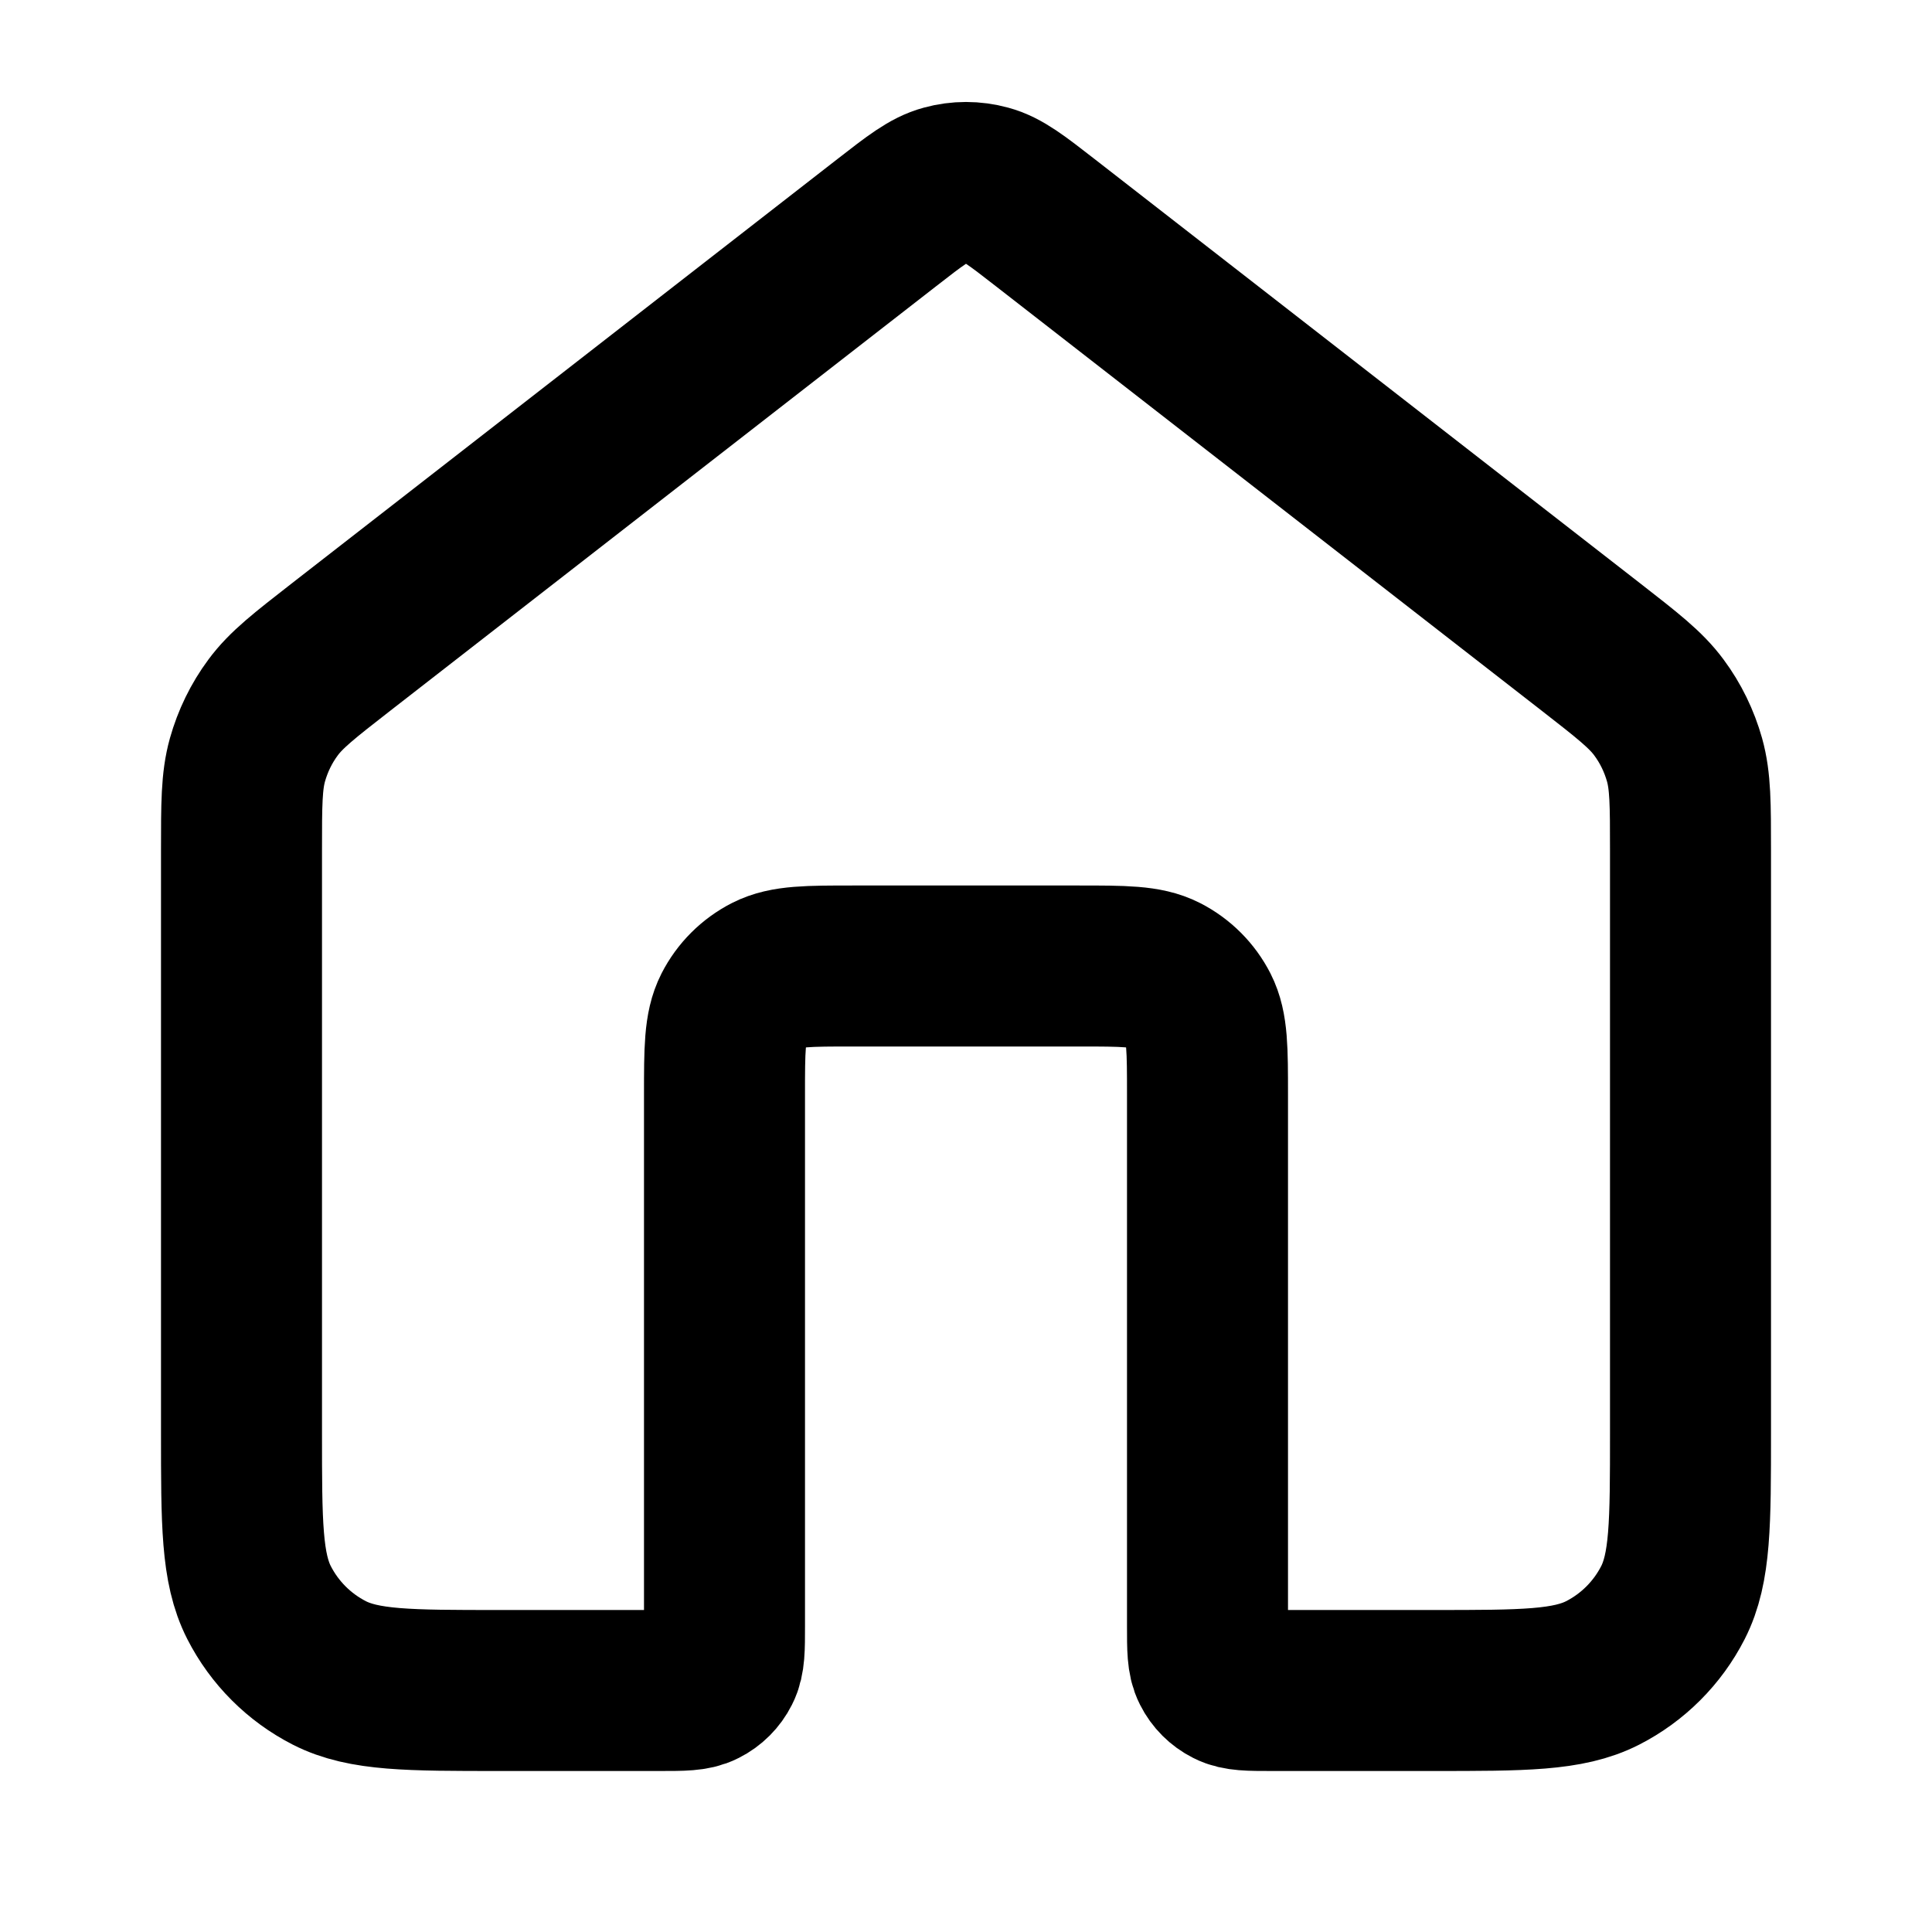
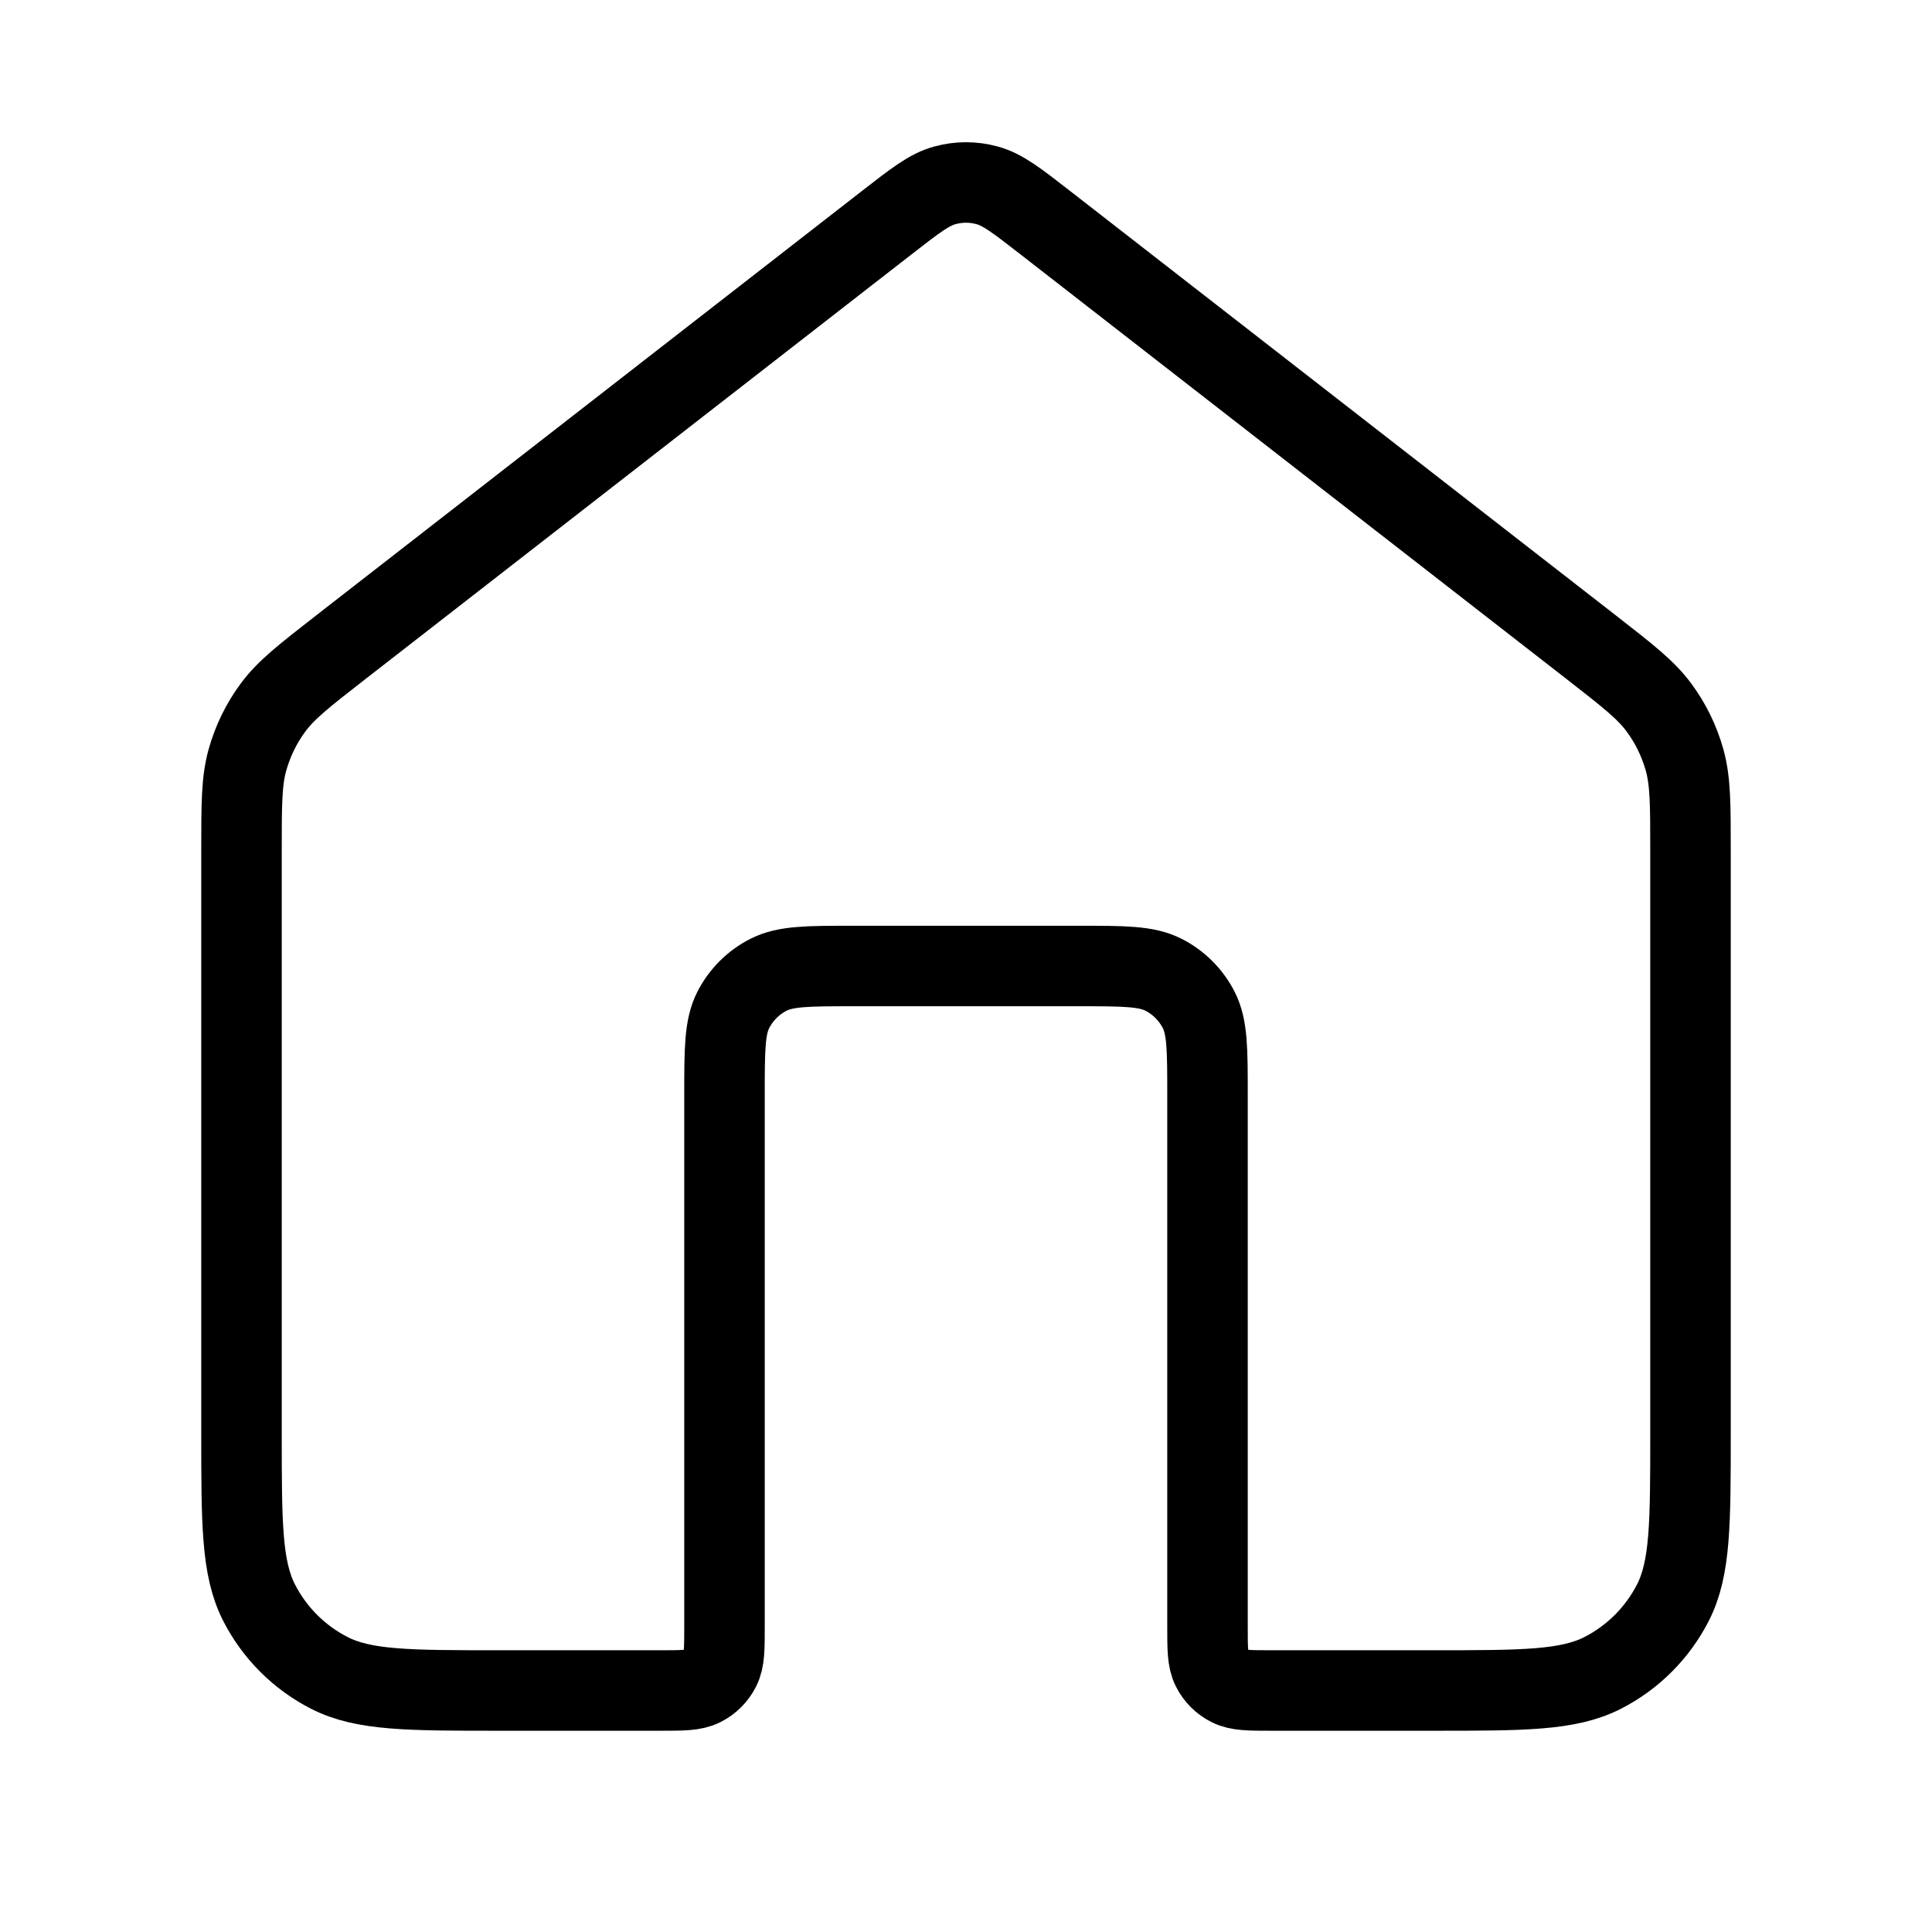
<svg xmlns="http://www.w3.org/2000/svg" width="100%" height="100%" viewBox="0 0 24 24" fill="none">
-   <path d="M12.982 2.764C12.631 2.491 12.455 2.354 12.261 2.302C12.09 2.255 11.91 2.255 11.739 2.302C11.545 2.354 11.369 2.491 11.018 2.764L4.235 8.039C3.782 8.392 3.555 8.568 3.392 8.789C3.247 8.984 3.14 9.205 3.074 9.439C3 9.704 3 9.991 3 10.565V17.8C3 18.92 3 19.48 3.218 19.908C3.41 20.284 3.716 20.59 4.092 20.782C4.52 21 5.08 21 6.2 21H8.2C8.48 21 8.62 21 8.727 20.945C8.821 20.898 8.898 20.821 8.945 20.727C9 20.62 9 20.48 9 20.2V13.6C9 13.04 9 12.76 9.109 12.546C9.205 12.358 9.358 12.205 9.546 12.109C9.76 12 10.04 12 10.6 12H13.4C13.96 12 14.24 12 14.454 12.109C14.642 12.205 14.795 12.358 14.891 12.546C15 12.76 15 13.04 15 13.6V20.2C15 20.48 15 20.62 15.055 20.727C15.102 20.821 15.179 20.898 15.273 20.945C15.38 21 15.52 21 15.8 21H17.8C18.92 21 19.48 21 19.908 20.782C20.284 20.59 20.59 20.284 20.782 19.908C21 19.48 21 18.92 21 17.8V10.565C21 9.991 21 9.704 20.926 9.439C20.86 9.205 20.753 8.984 20.608 8.789C20.445 8.568 20.218 8.392 19.765 8.039L12.982 2.764Z" stroke="currentColor" stroke-width="2" stroke-linecap="round" stroke-linejoin="round" />
+   <path d="M12.982 2.764C12.631 2.491 12.455 2.354 12.261 2.302C12.09 2.255 11.91 2.255 11.739 2.302C11.545 2.354 11.369 2.491 11.018 2.764L4.235 8.039C3.782 8.392 3.555 8.568 3.392 8.789C3.247 8.984 3.14 9.205 3.074 9.439C3 9.704 3 9.991 3 10.565V17.8C3 18.92 3 19.48 3.218 19.908C3.41 20.284 3.716 20.59 4.092 20.782C4.52 21 5.08 21 6.2 21H8.2C8.48 21 8.62 21 8.727 20.945C8.821 20.898 8.898 20.821 8.945 20.727C9 20.62 9 20.48 9 20.2V13.6C9 13.04 9 12.76 9.109 12.546C9.205 12.358 9.358 12.205 9.546 12.109C9.76 12 10.04 12 10.6 12H13.4C13.96 12 14.24 12 14.454 12.109C14.642 12.205 14.795 12.358 14.891 12.546C15 12.76 15 13.04 15 13.6V20.2C15 20.48 15 20.62 15.055 20.727C15.102 20.821 15.179 20.898 15.273 20.945C15.38 21 15.52 21 15.8 21H17.8C18.92 21 19.48 21 19.908 20.782C20.284 20.59 20.59 20.284 20.782 19.908C21 19.48 21 18.92 21 17.8V10.565C21 9.991 21 9.704 20.926 9.439C20.86 9.205 20.753 8.984 20.608 8.789C20.445 8.568 20.218 8.392 19.765 8.039L12.982 2.764Z" stroke="currentColor" stroke-width="1" stroke-linecap="round" stroke-linejoin="round" />
</svg>
